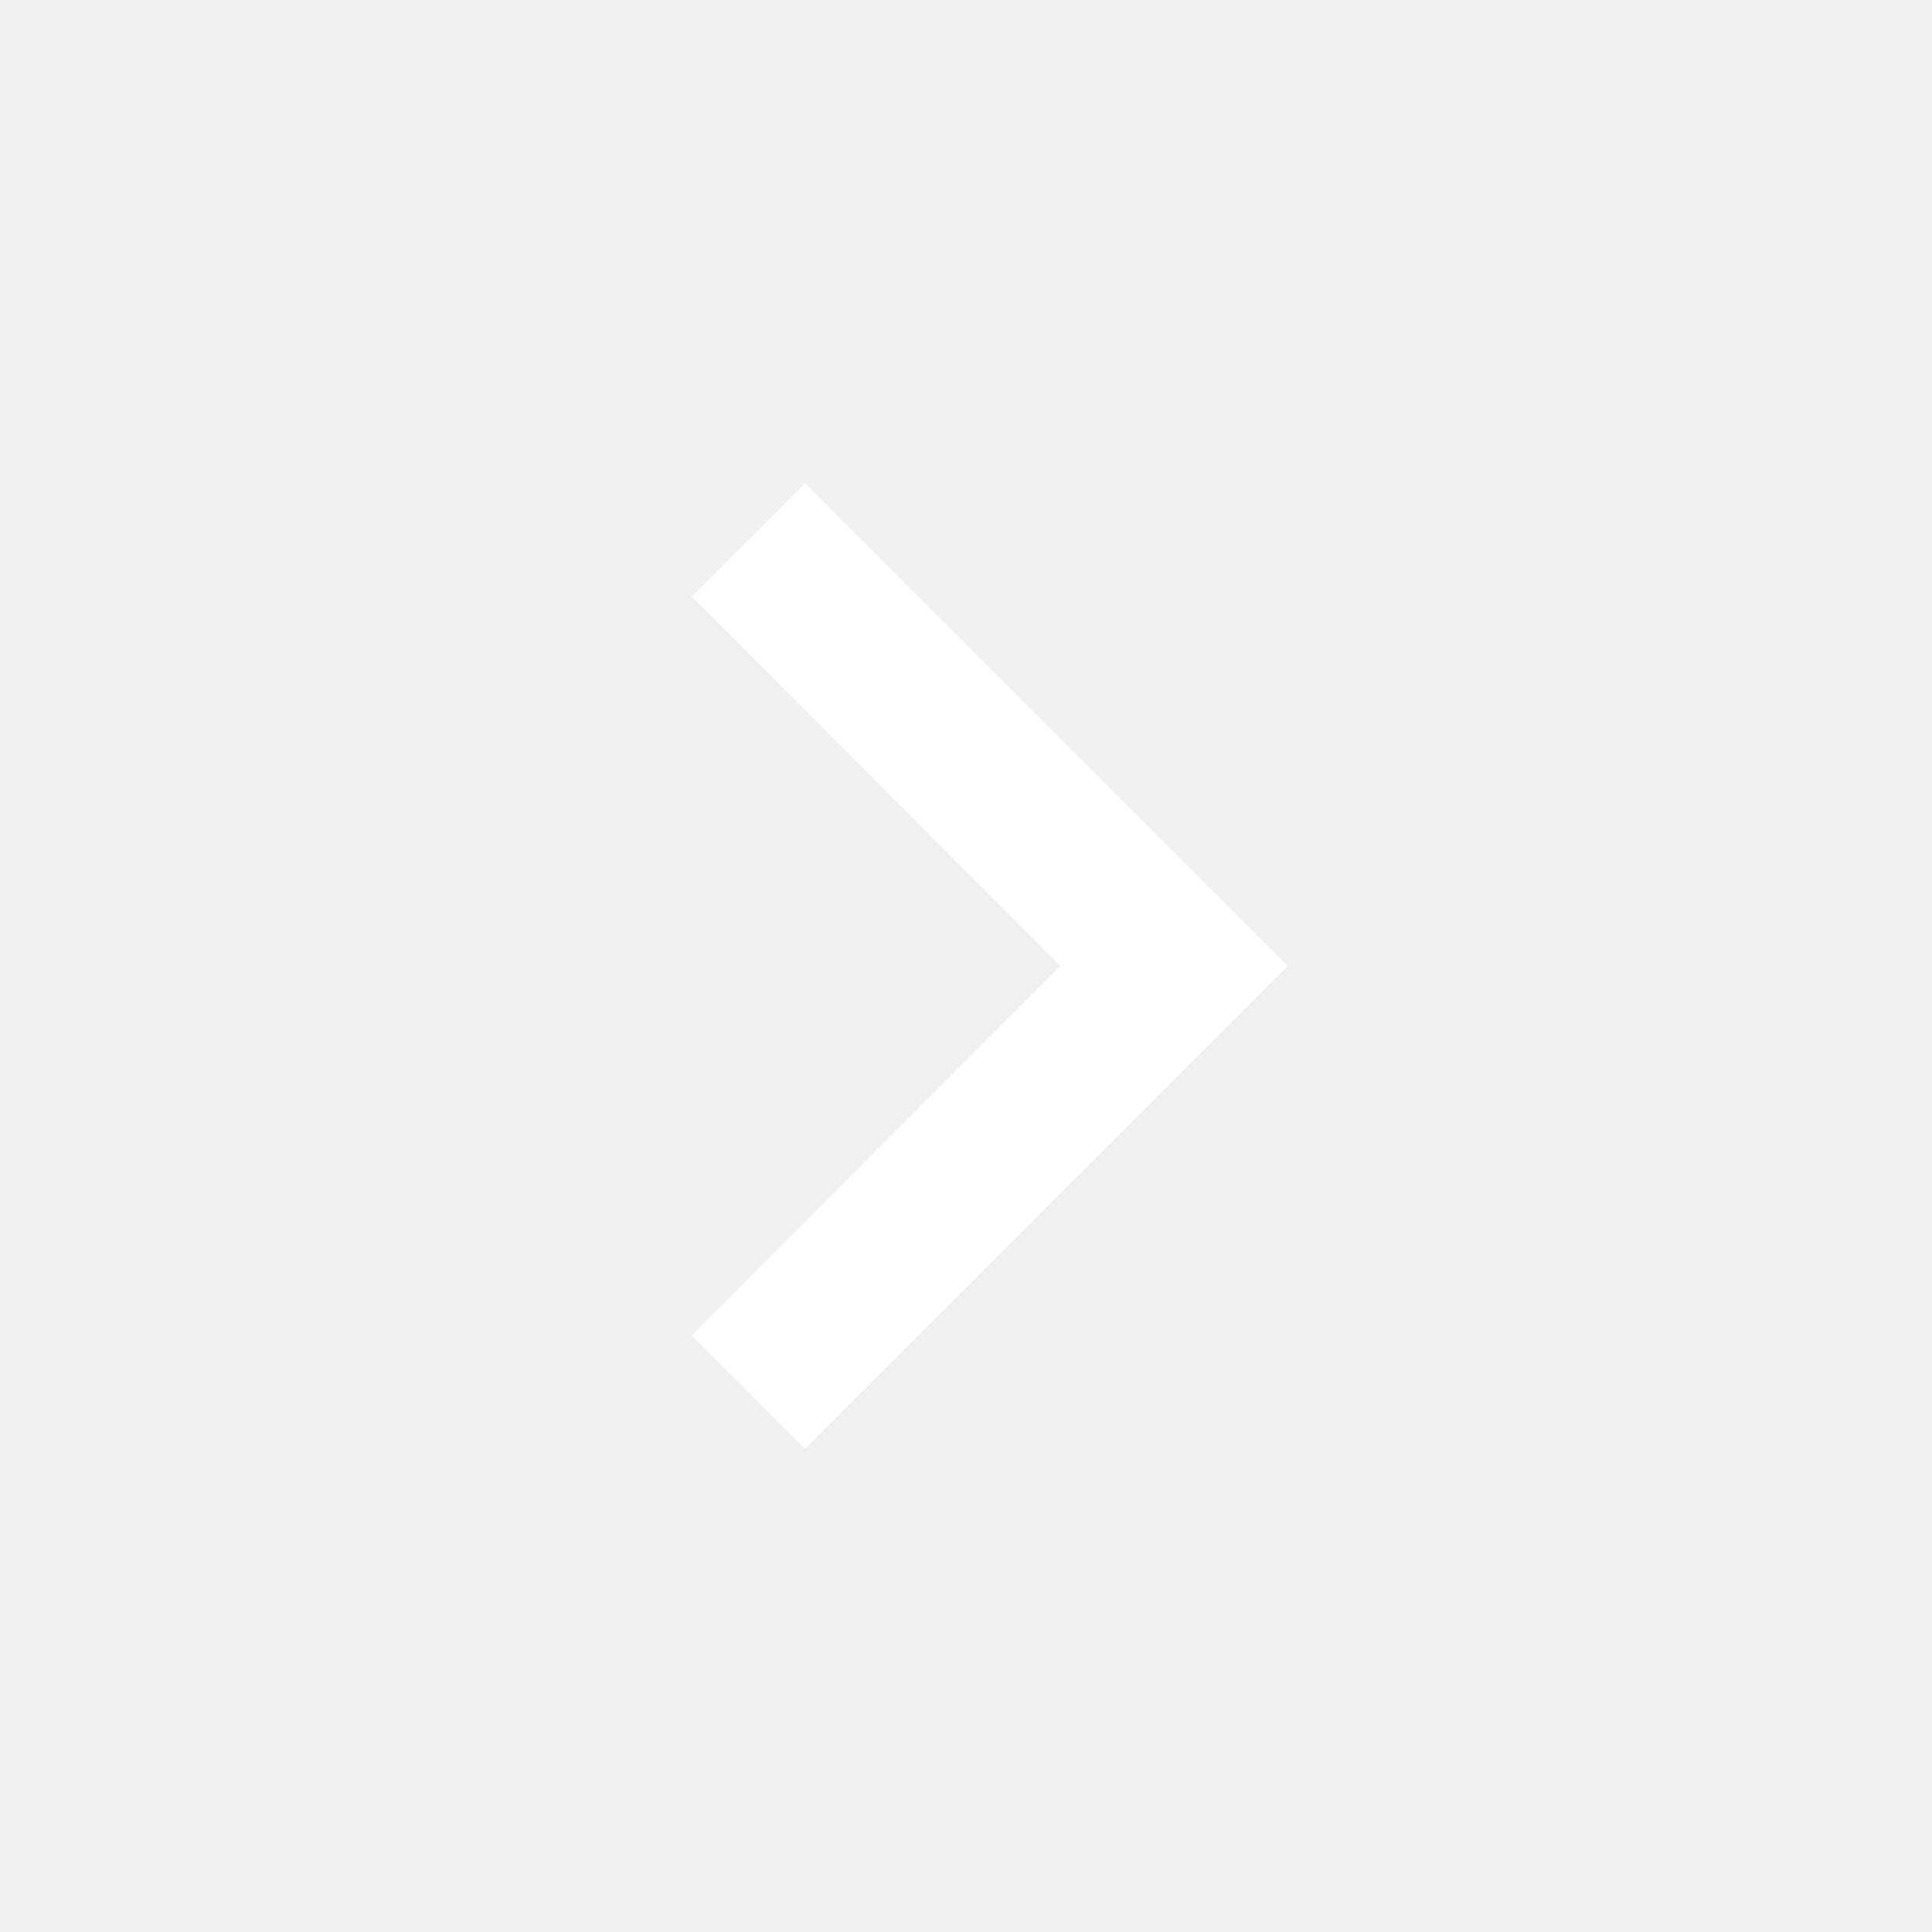
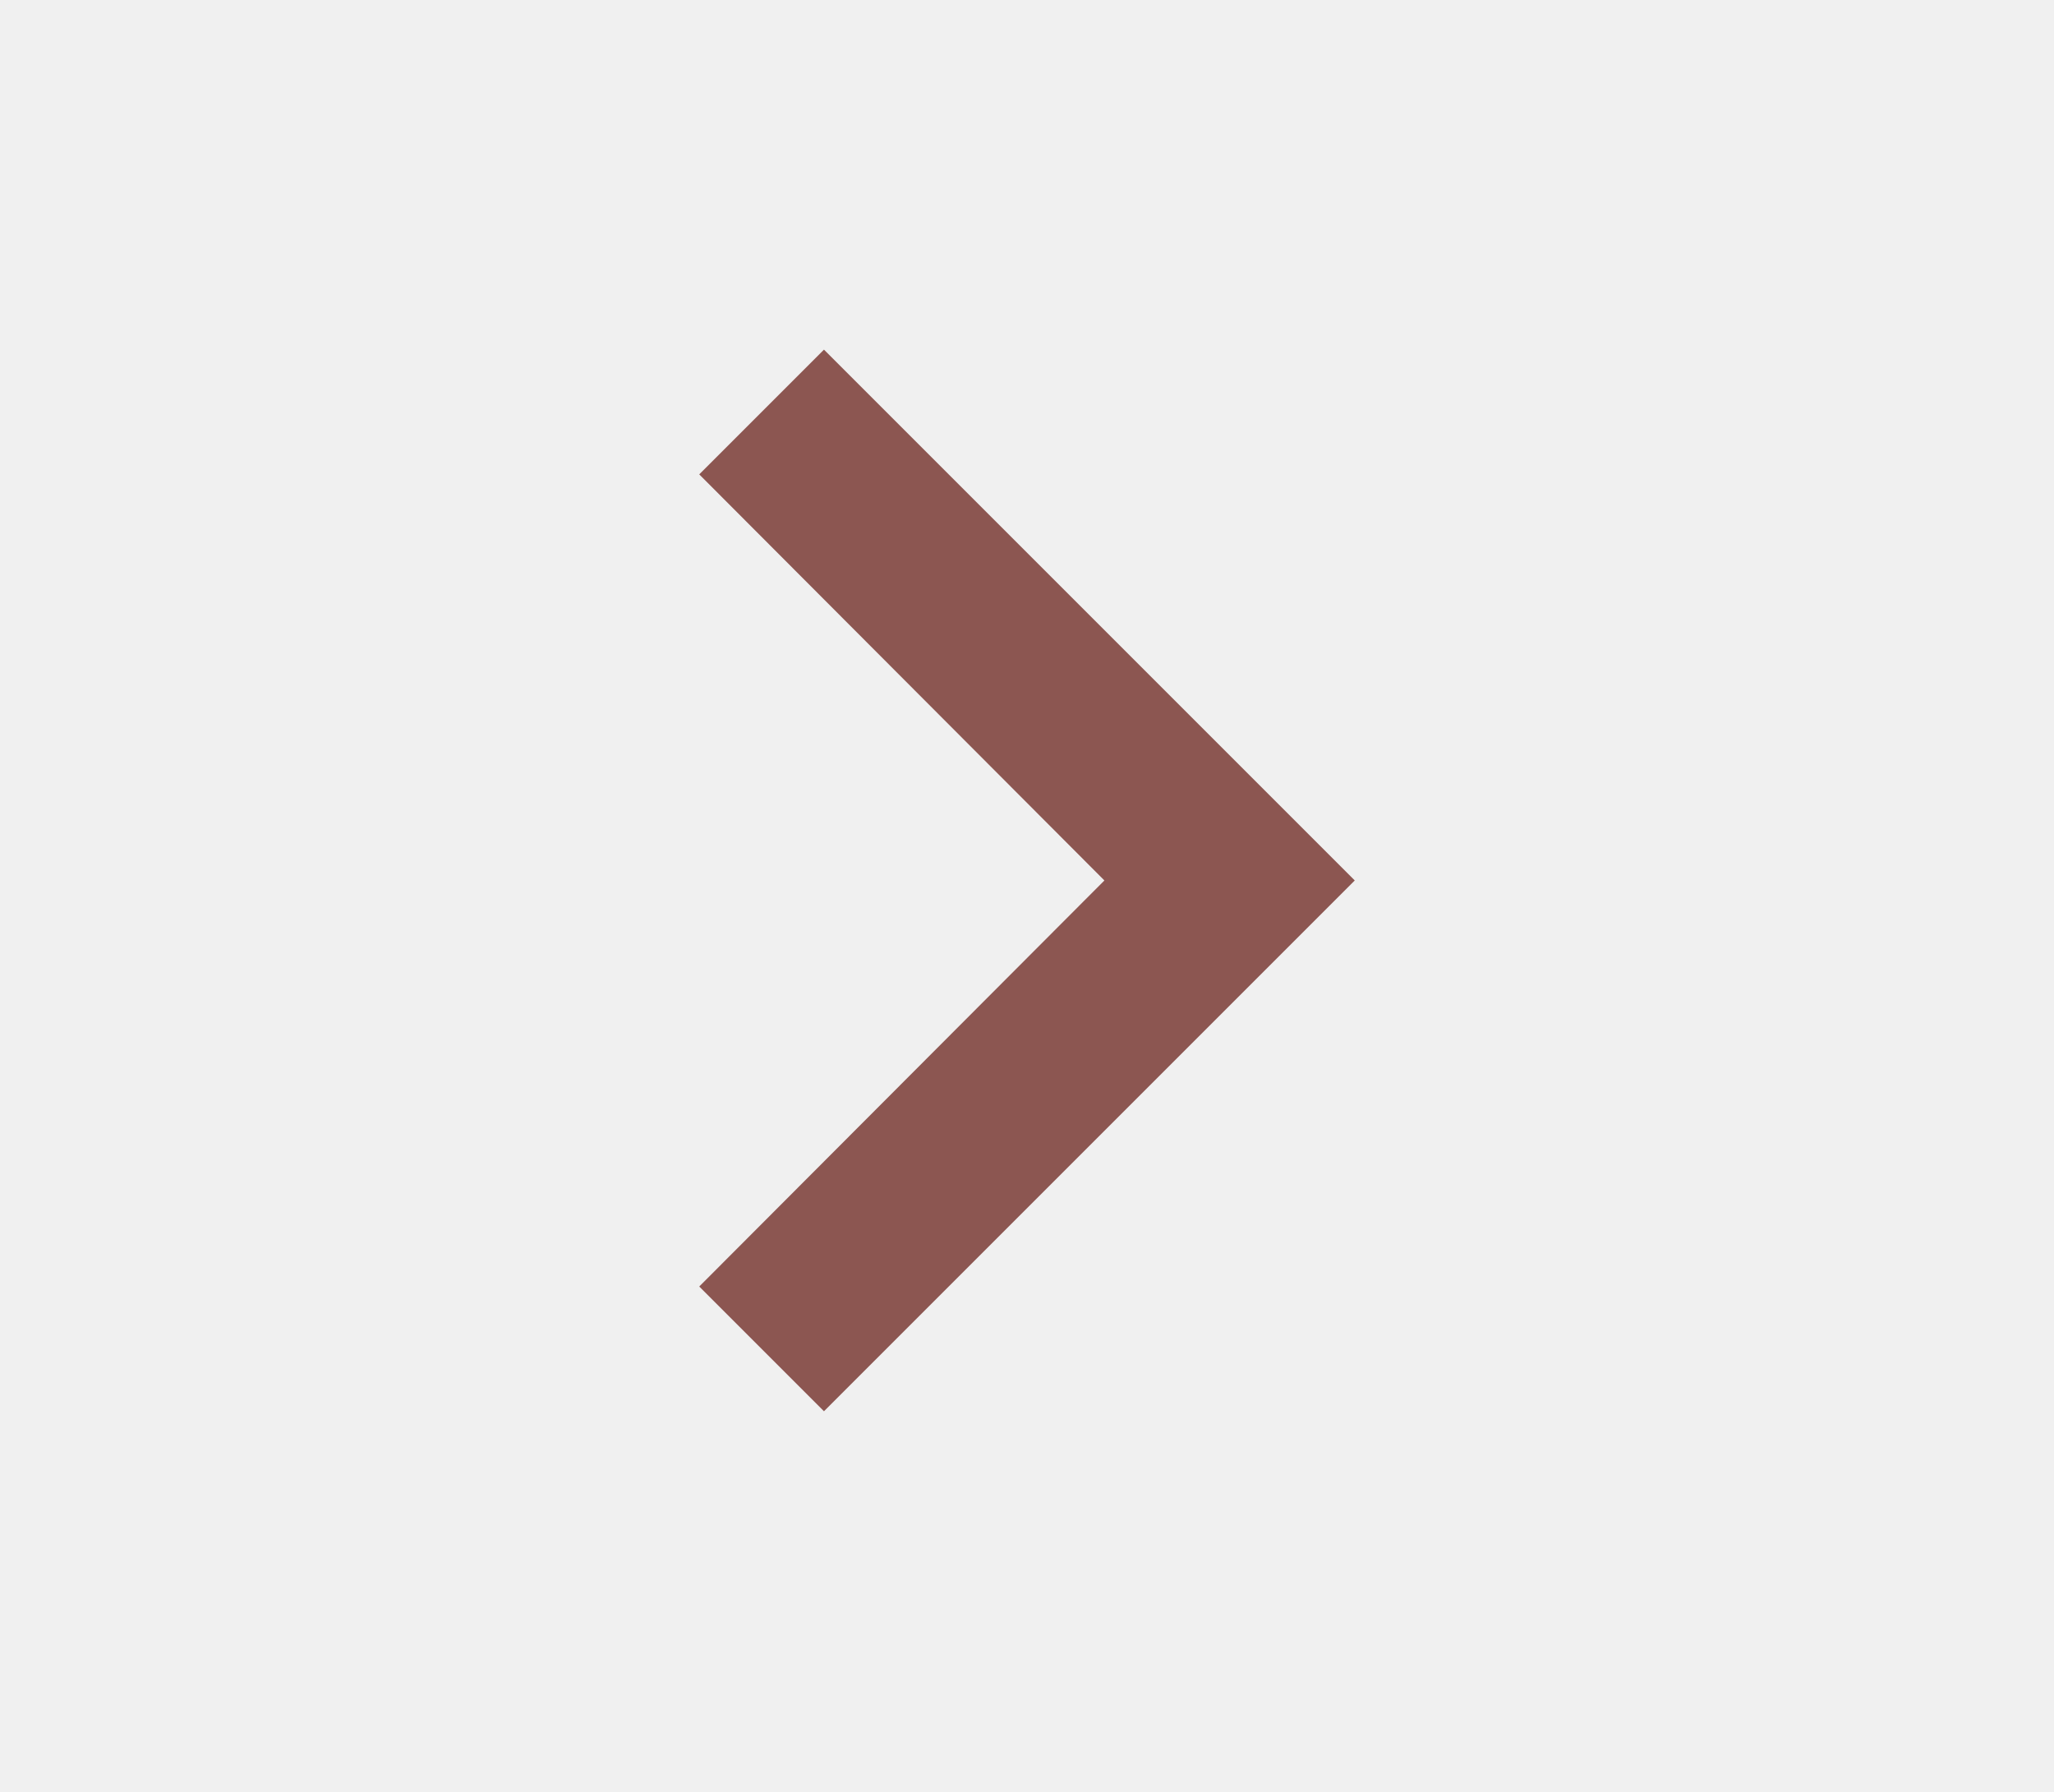
- <svg xmlns="http://www.w3.org/2000/svg" viewBox="0 0 24 24" fill="white" width="18px" height="18px">
-   <path d="M0 0h24v24H0V0z" fill="none" />
-   <path d="M8.59 16.59L13.17 12 8.59 7.41 10 6l6 6-6 6-1.41-1.41z" />
+ <svg xmlns="http://www.w3.org/2000/svg" width="47" height="41" viewBox="0 0 47 41" fill="none">
+   <path d="M16 29.437L25.271 20.146L16 10.854L18.854 8L31 20.146L18.854 32.291L16 29.437Z" fill="#8C5651" />
</svg>
